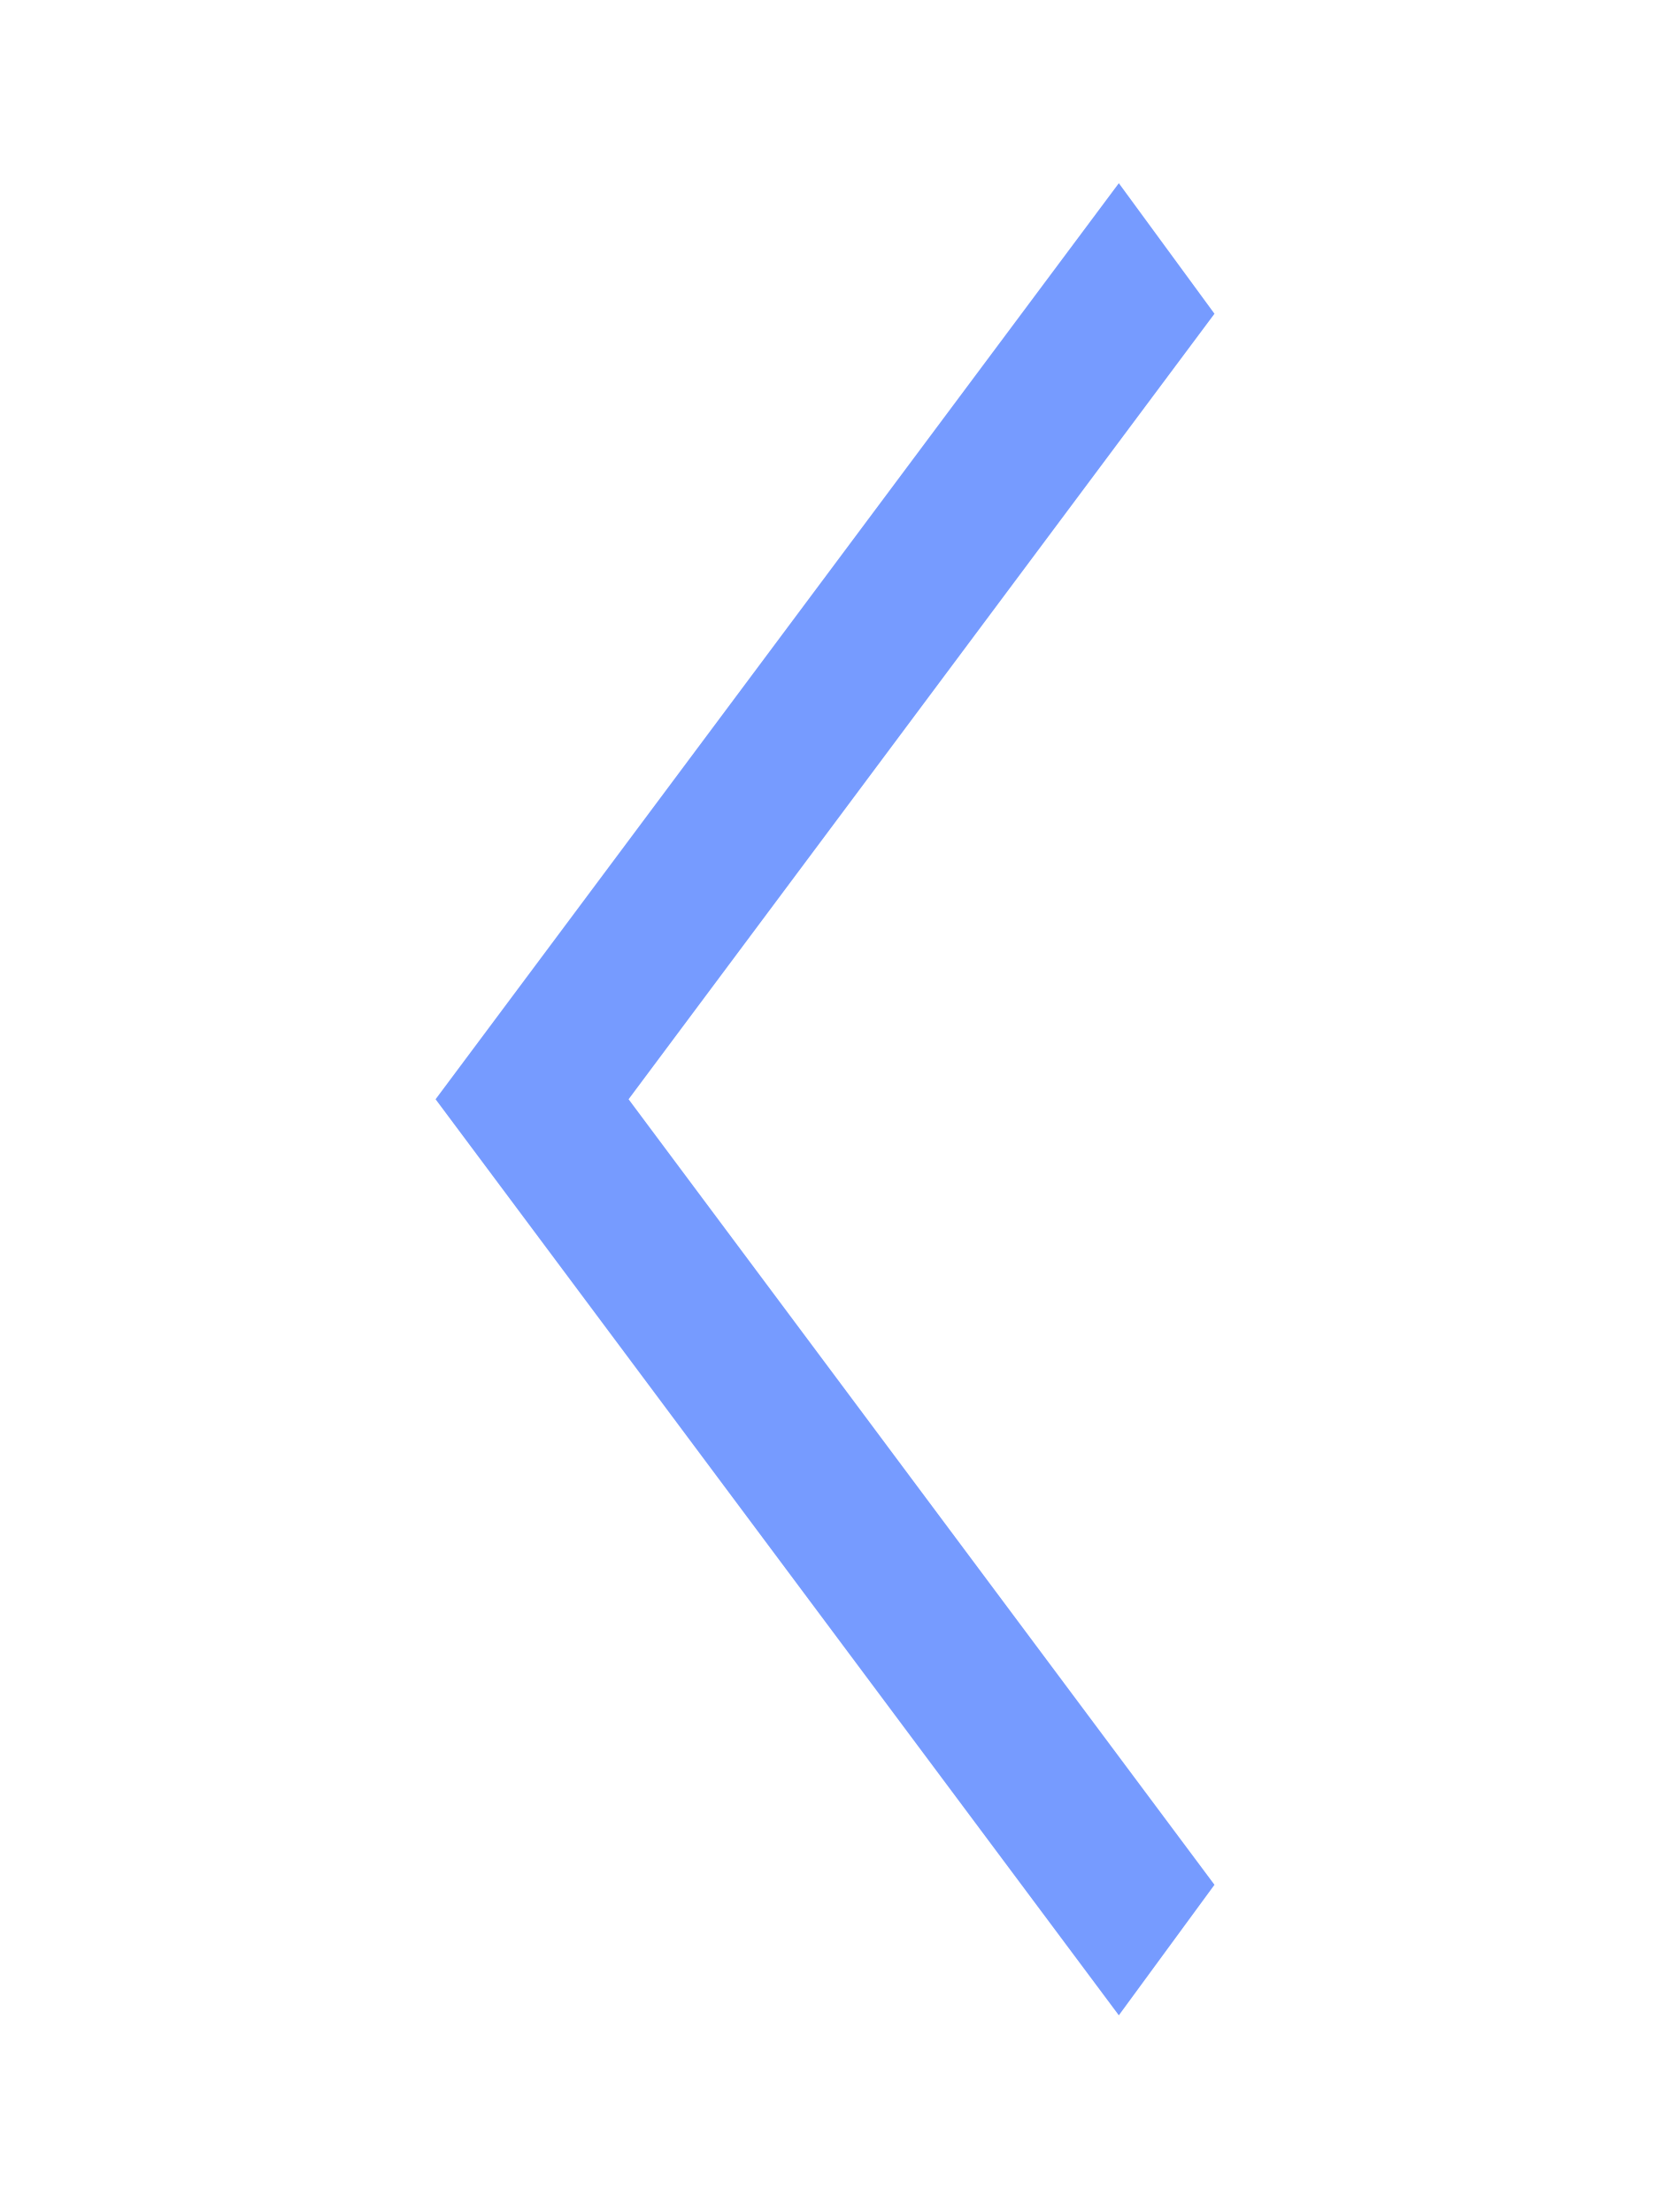
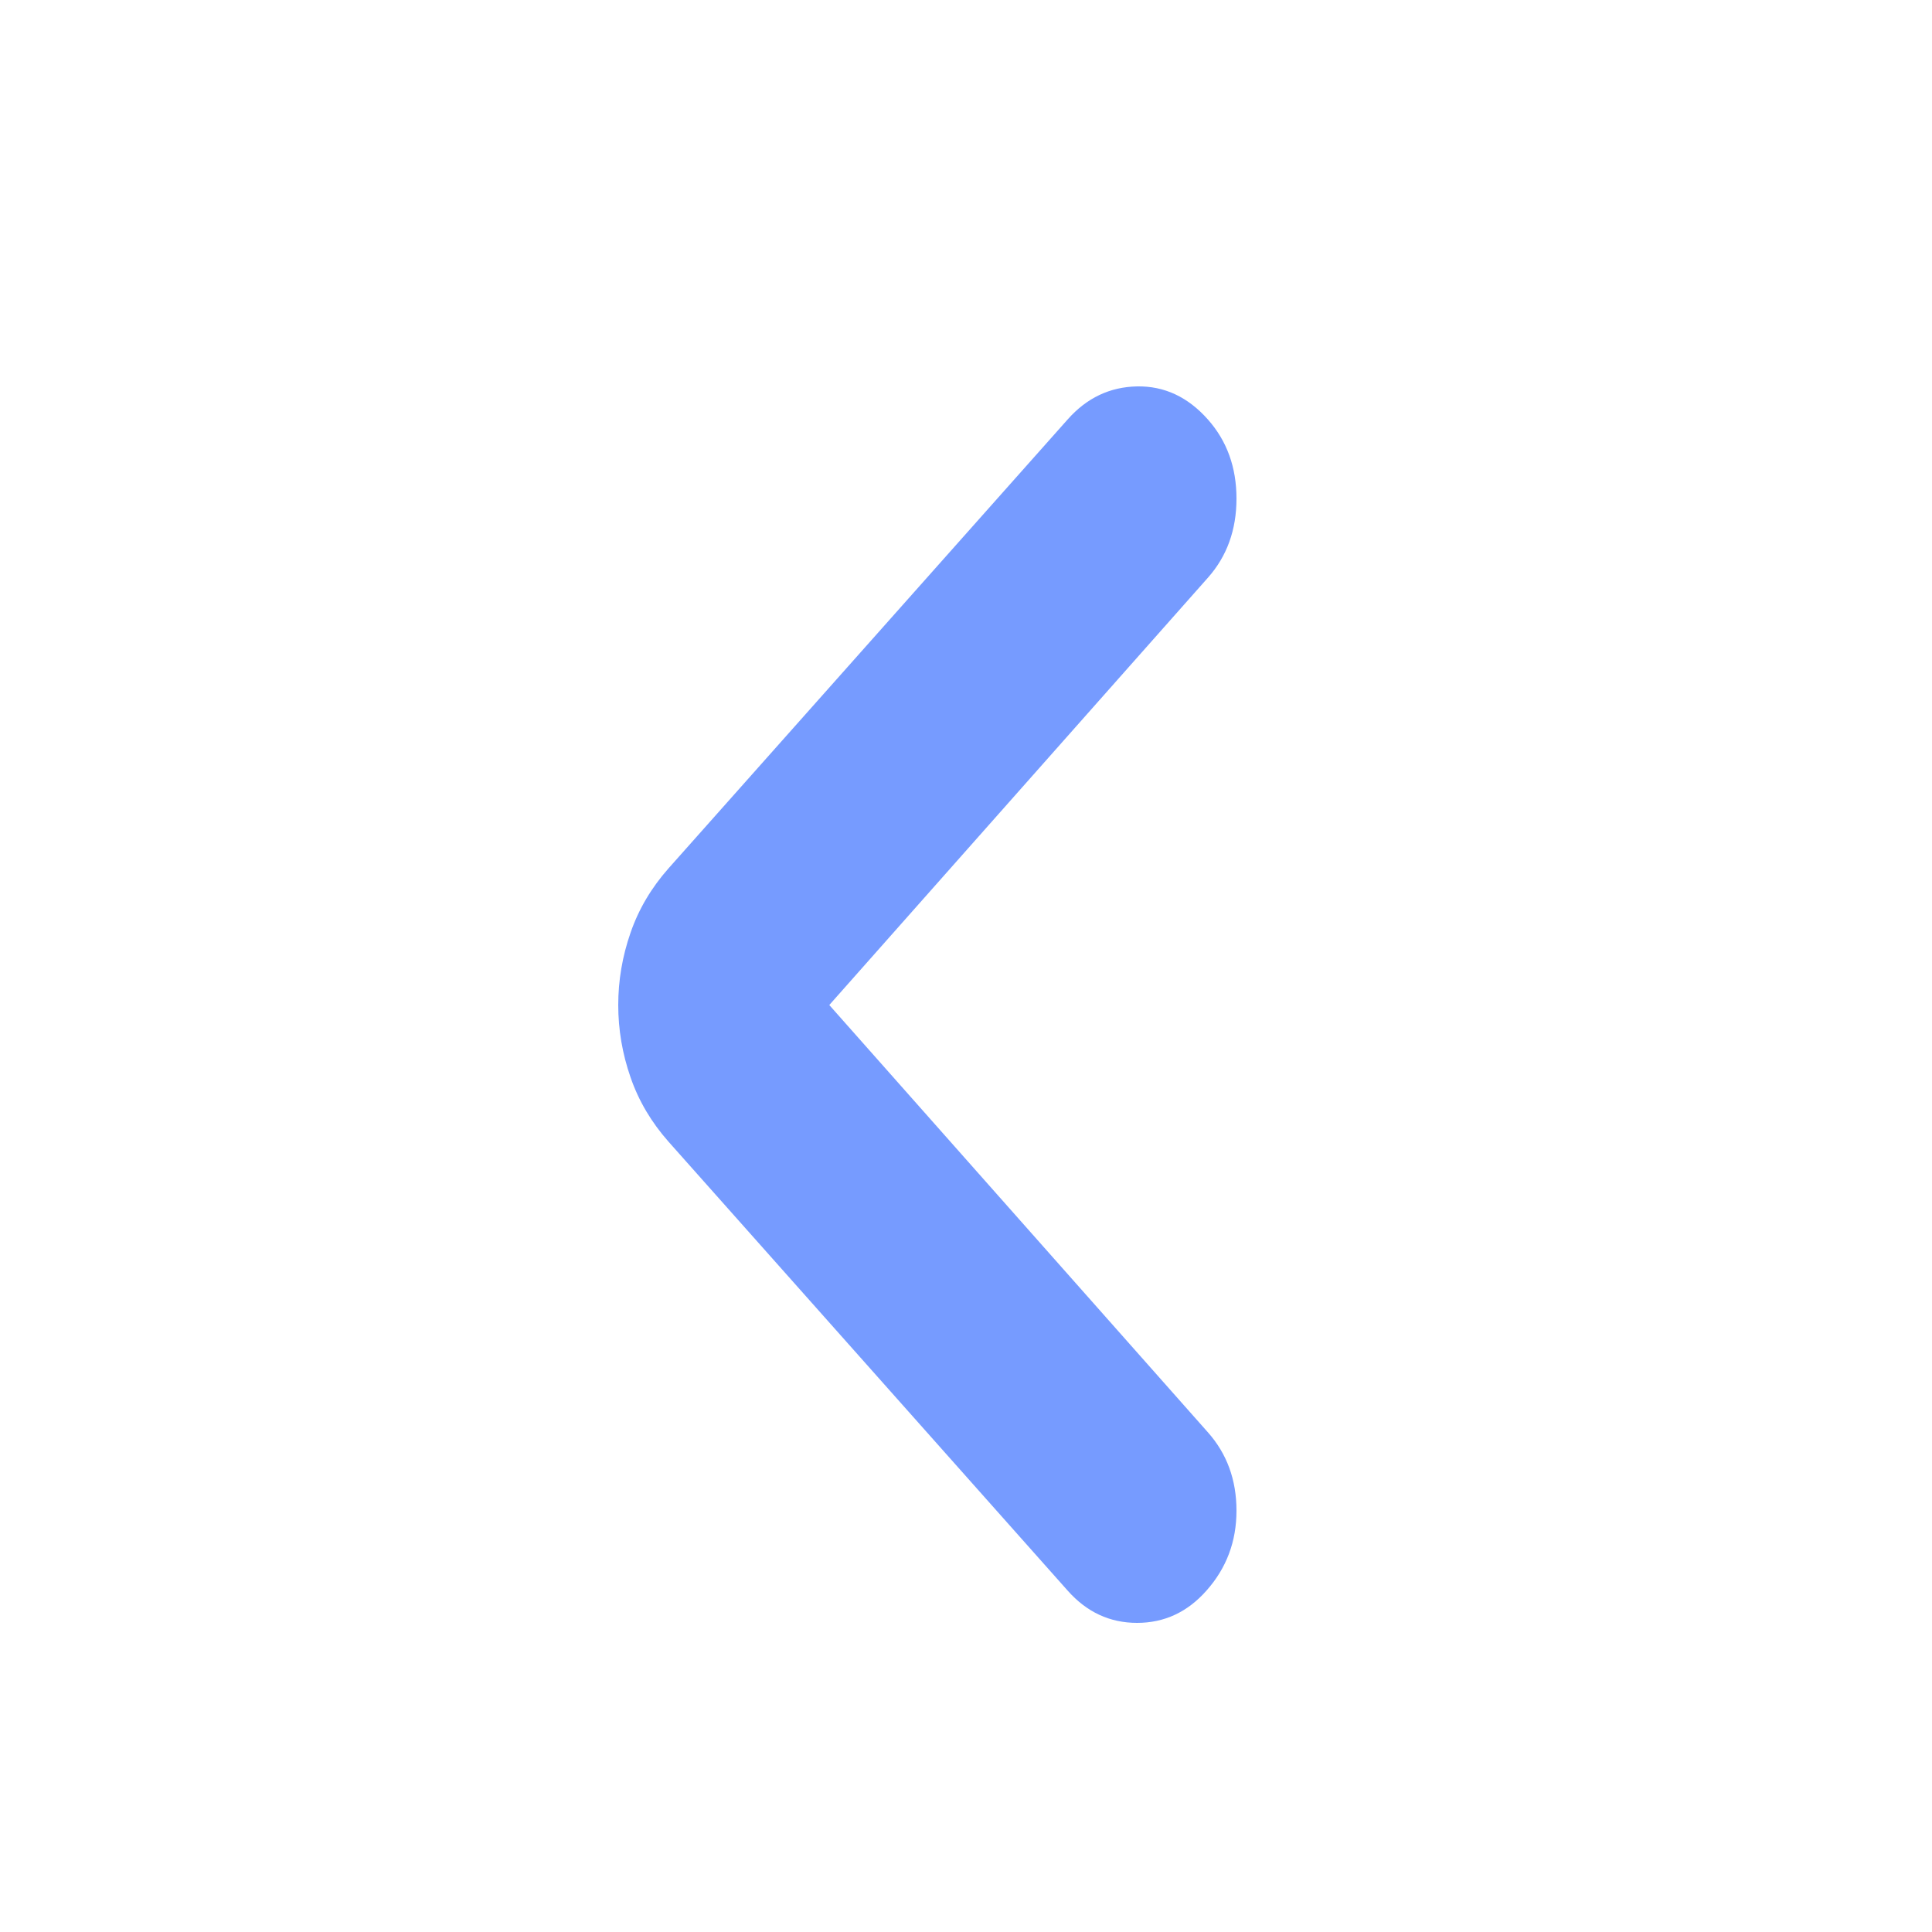
- <svg xmlns="http://www.w3.org/2000/svg" width="74" height="99" viewBox="0 0 74 99" fill="none">
-   <g id="arrow_back_ios_new">
-     <mask id="mask0_148_656" style="mask-type:alpha" maskUnits="userSpaceOnUse" x="0" y="0" width="74" height="99">
-       <rect id="Bounding box" width="73.377" height="98.397" fill="#D9D9D9" />
-     </mask>
-     <g mask="url(#mask0_148_656)">
-       <path id="arrow_back_left" d="M50.065 90.197L19.491 49.198L50.065 8.199L54.345 14.042L28.128 49.198L54.345 84.355L50.065 90.197Z" fill="#769BFF" />
-     </g>
+ <svg xmlns="http://www.w3.org/2000/svg" width="25" height="25" viewBox="0 0 25 25" fill="none">
+   <mask id="mask0_981_1041" style="mask-type:alpha" maskUnits="userSpaceOnUse" x="0" y="0" width="25" height="25">
+     <rect x="0.174" y="0.742" width="24" height="24" fill="#D9D9D9" />
+   </mask>
+   <g mask="url(#mask0_981_1041)">
+     <path d="M10.731 13.005L15.63 18.534C15.877 18.812 16 19.15 16 19.548C16 19.946 15.871 20.291 15.612 20.582C15.366 20.861 15.066 21 14.714 21C14.361 21 14.062 20.861 13.815 20.582L8.652 14.775C8.429 14.523 8.264 14.245 8.159 13.94C8.053 13.635 8 13.323 8 13.005C8 12.687 8.053 12.375 8.159 12.07C8.264 11.765 8.429 11.487 8.652 11.235L13.815 5.428C14.062 5.149 14.361 5.007 14.714 5C15.066 4.994 15.371 5.136 15.63 5.428C15.877 5.706 16 6.048 16 6.452C16 6.856 15.877 7.198 15.63 7.476L10.731 13.005Z" fill="#769BFF" />
  </g>
</svg>
